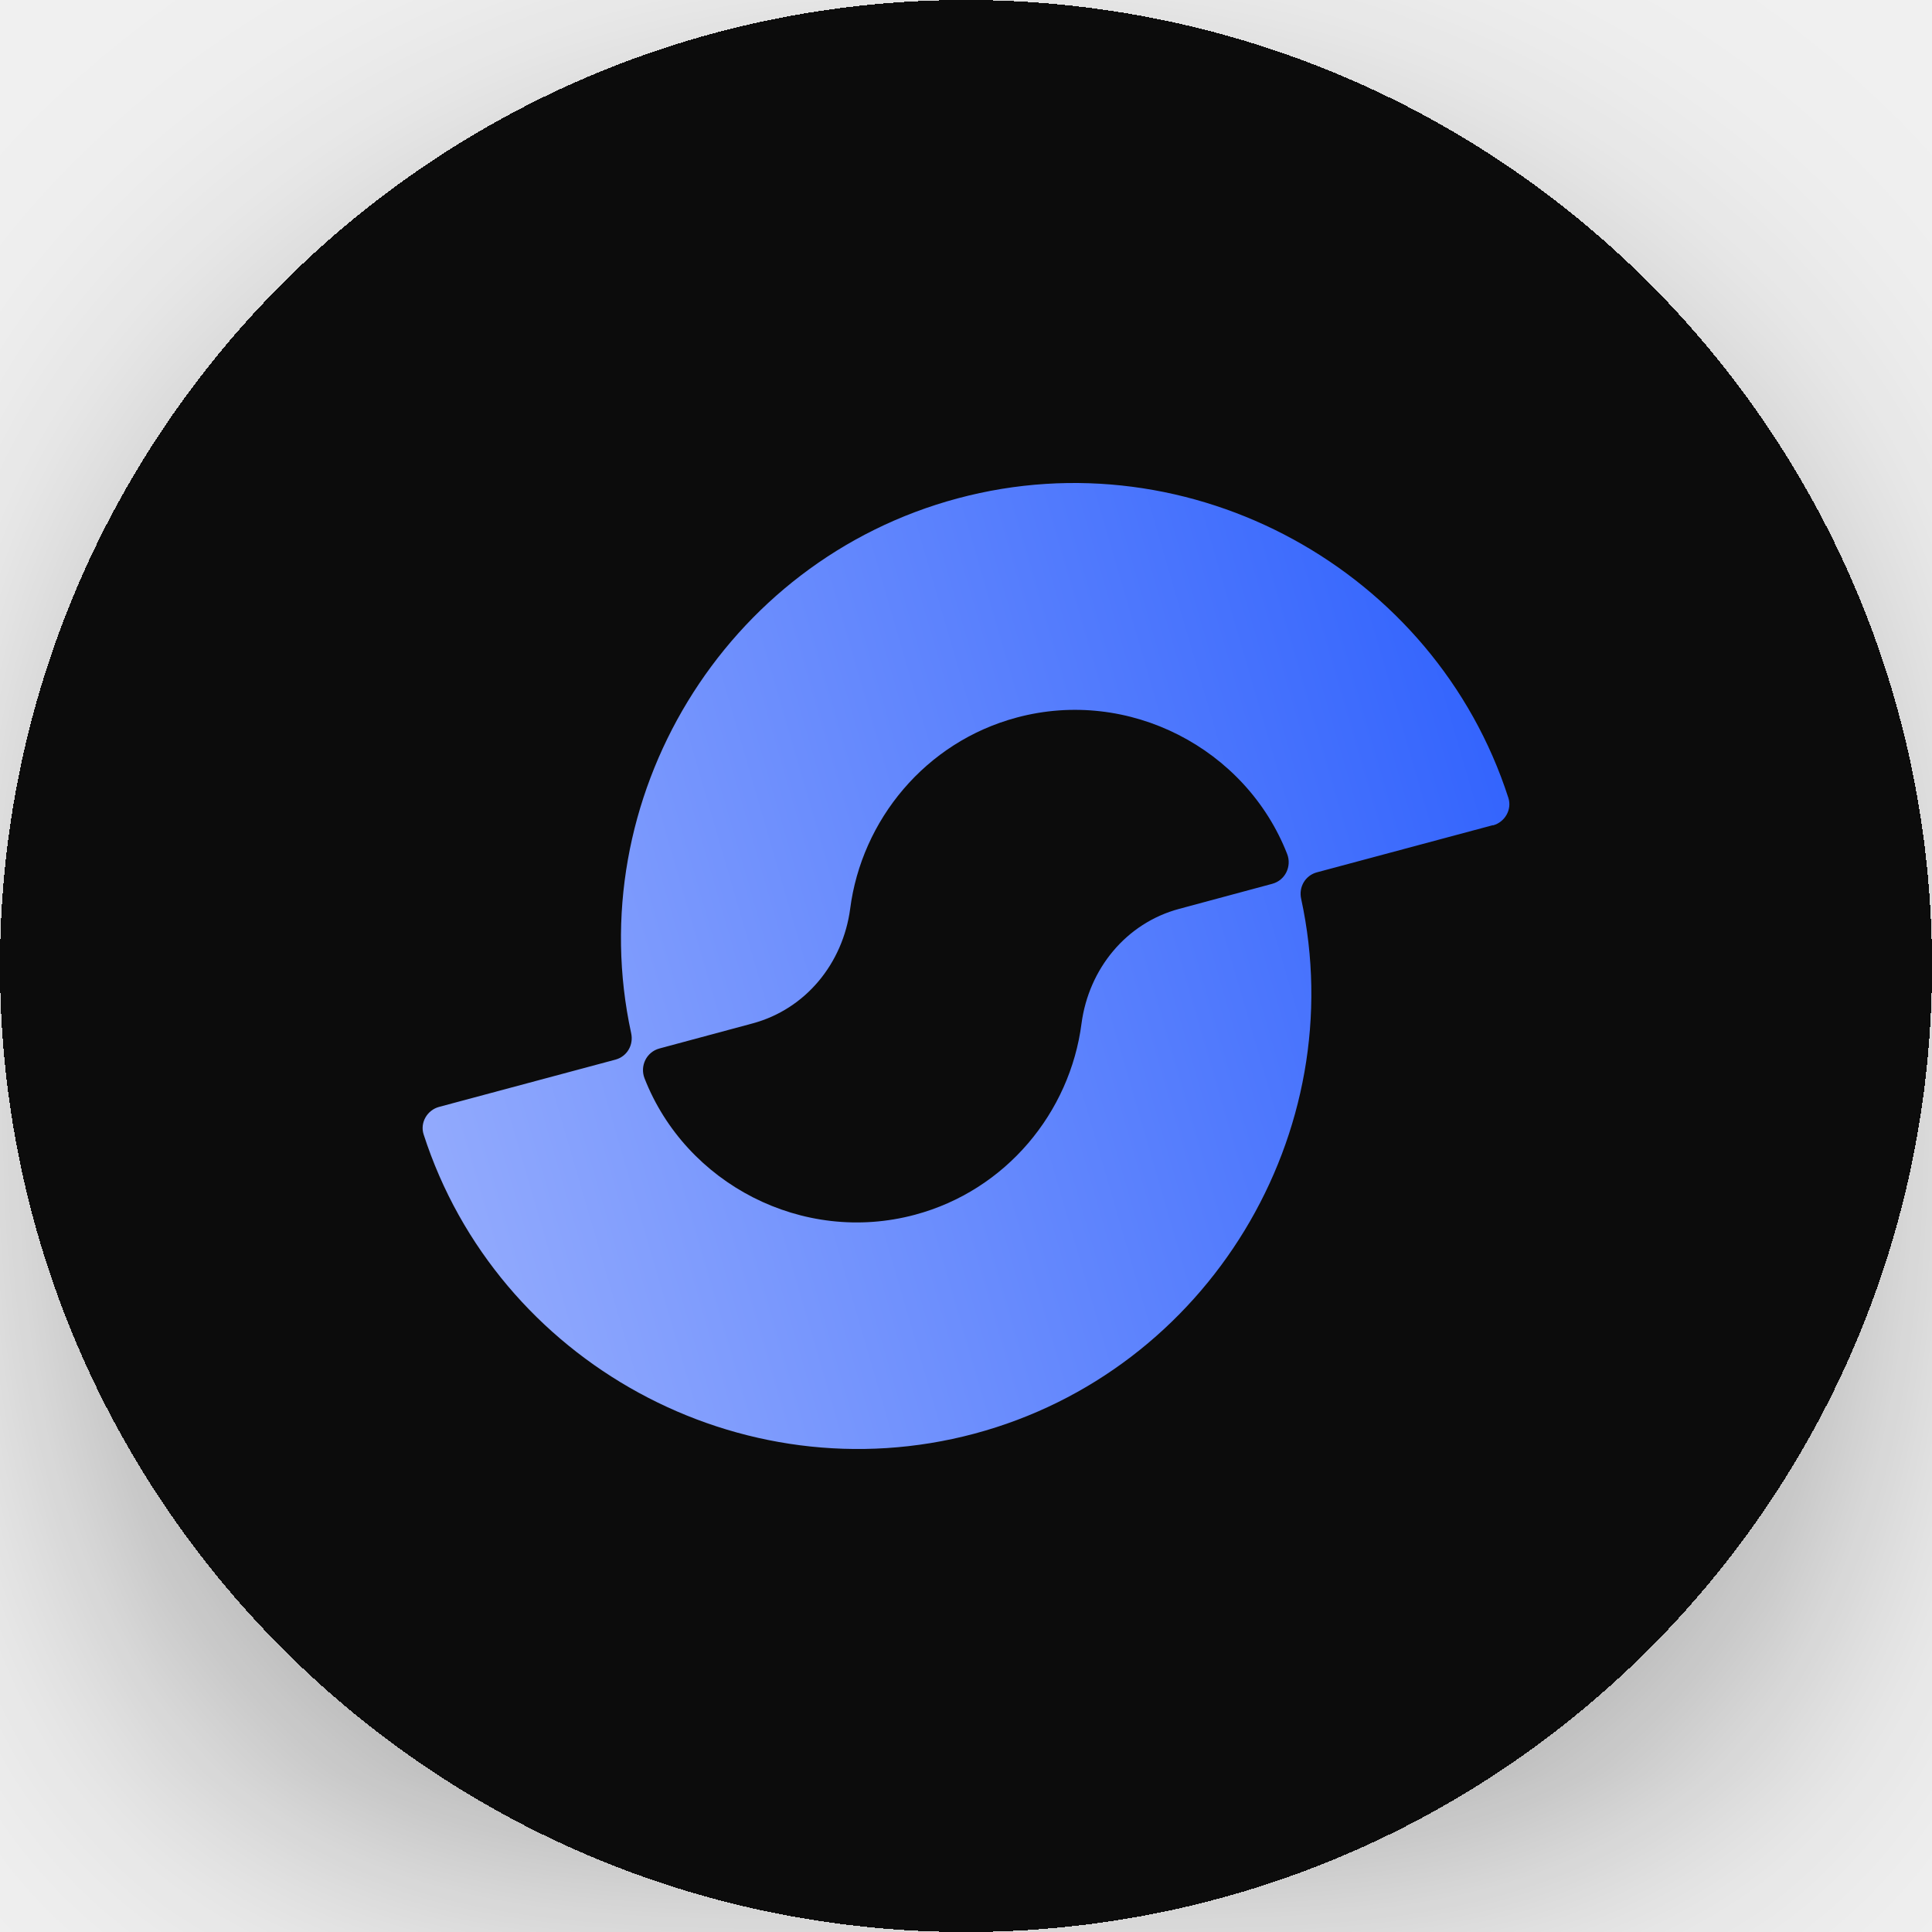
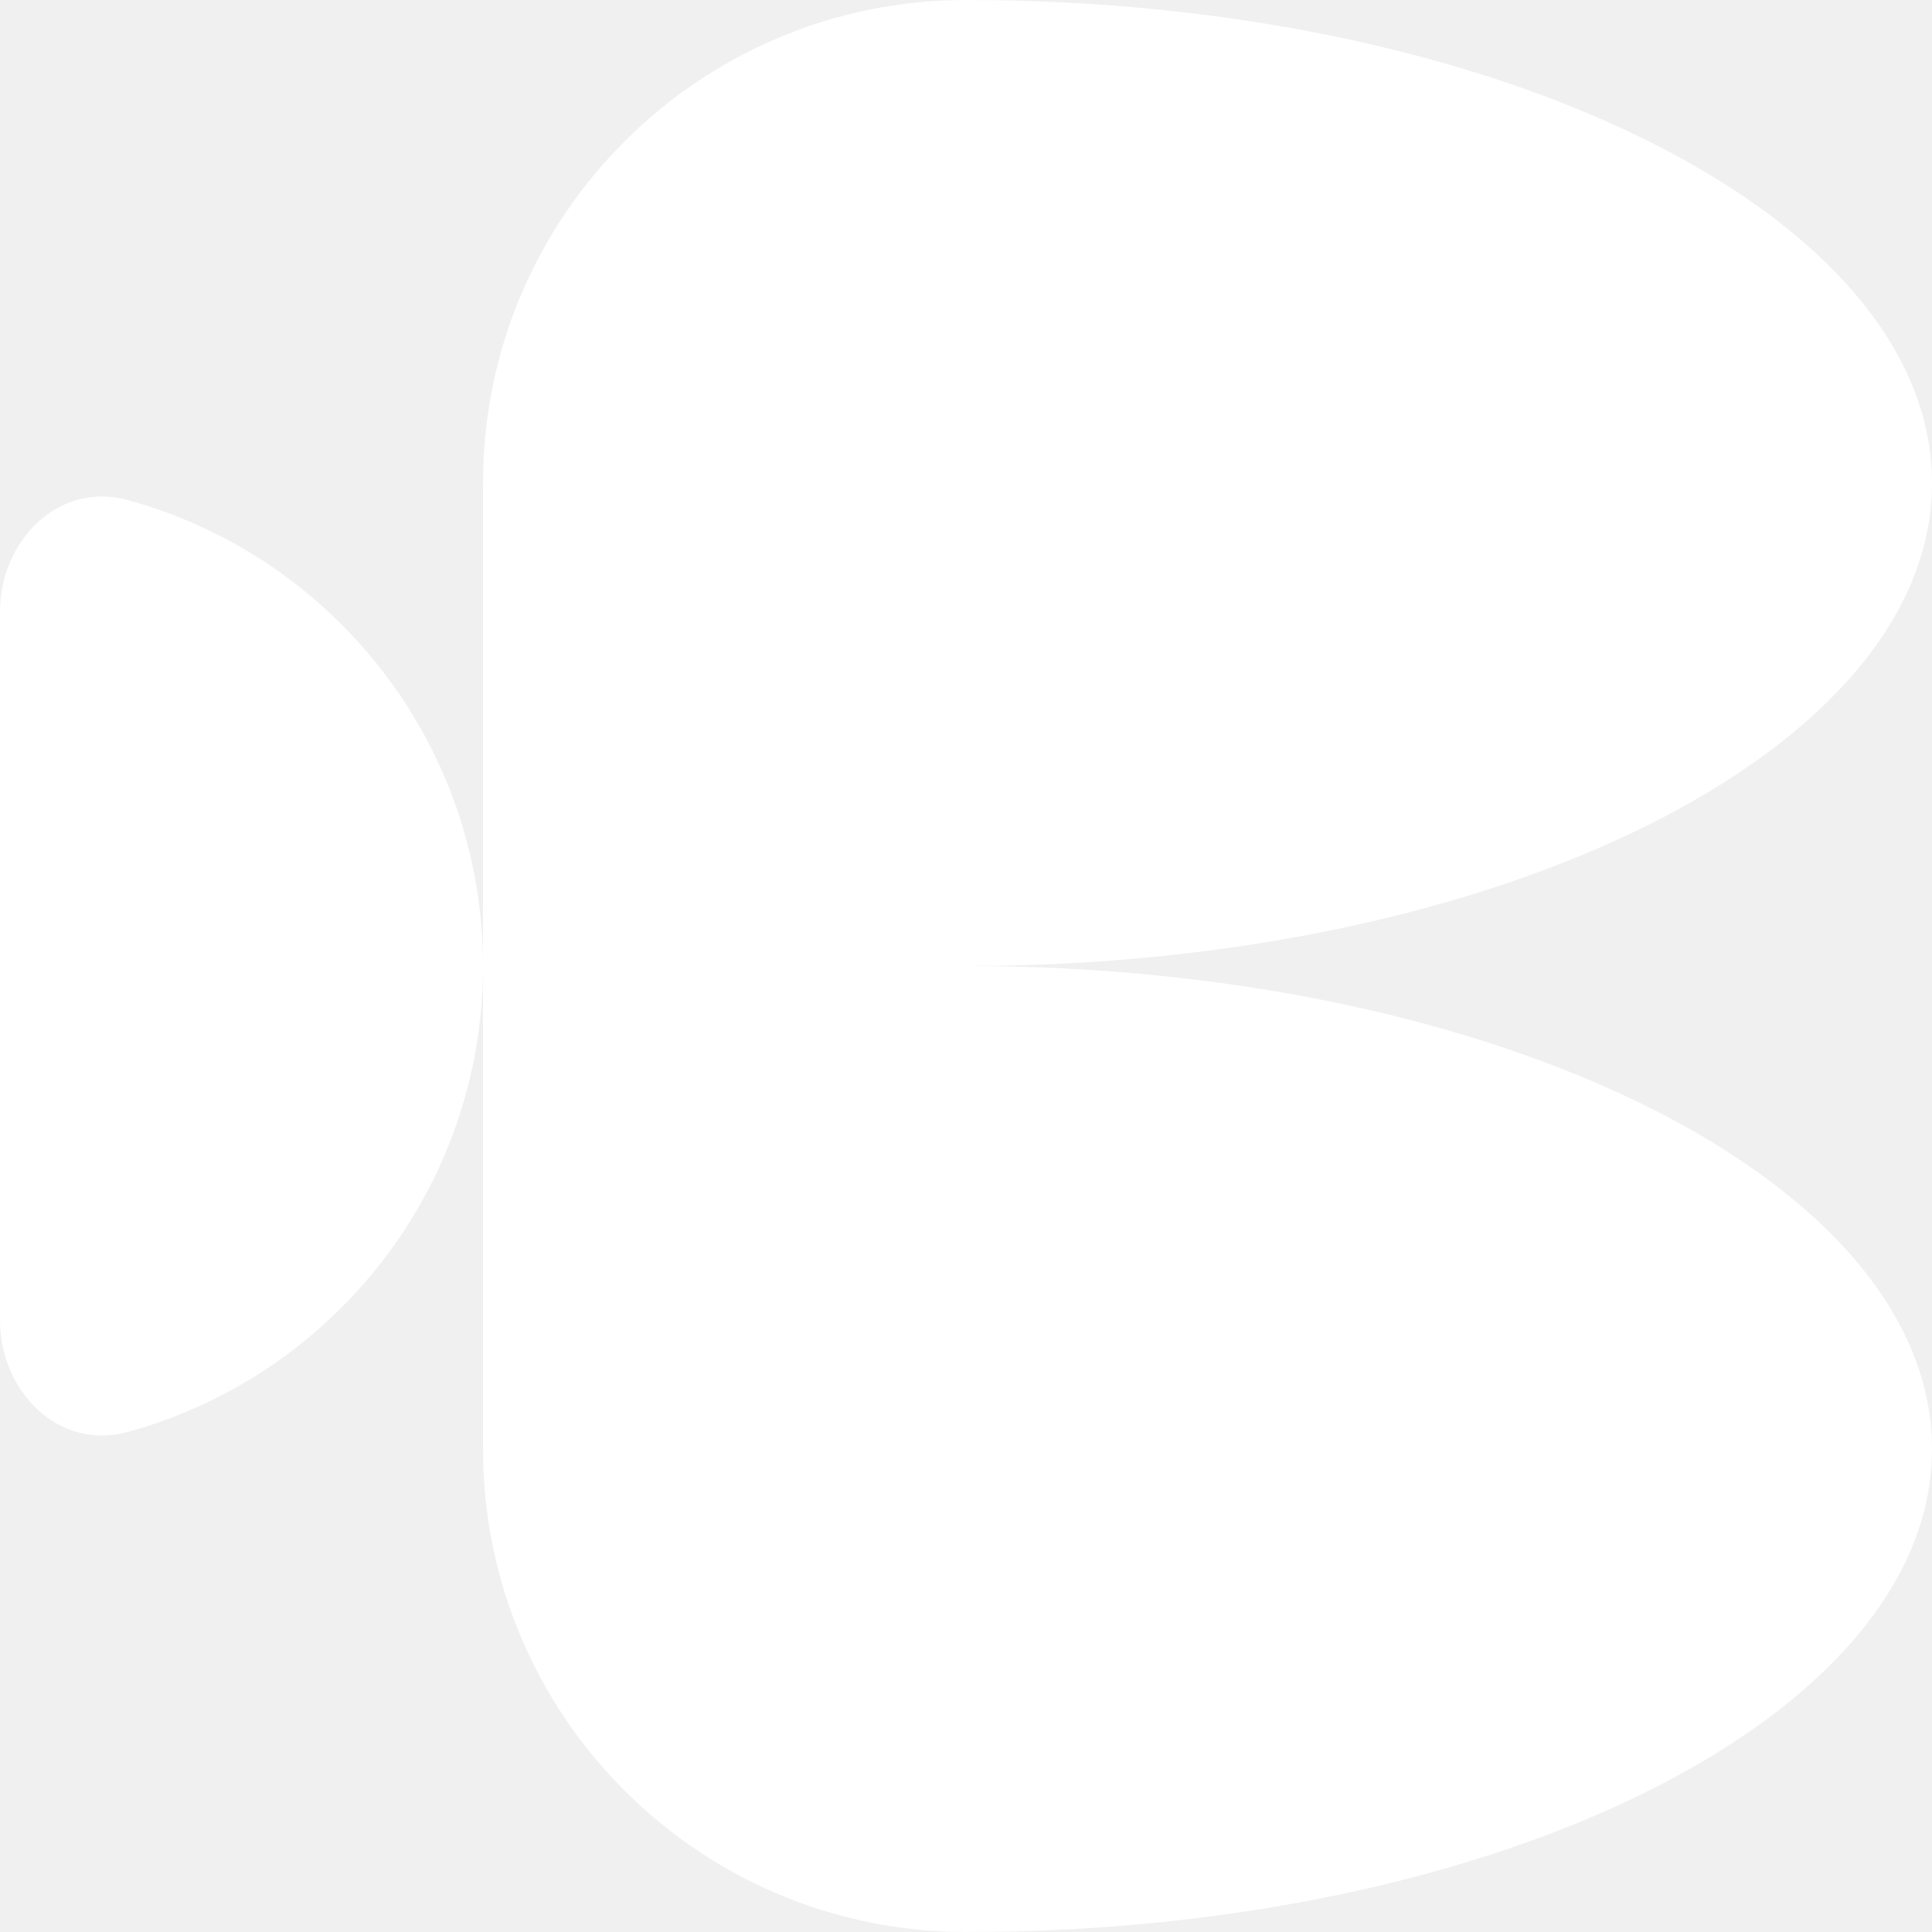
- <svg xmlns="http://www.w3.org/2000/svg" width="256" height="256" viewBox="44.5 28.5 256 256">
-   <g filter="url(#filter0_d_264_1383)">
-     <rect x="44.5" y="28.5" width="256" height="256" rx="128" fill="#0C0C0C" shape-rendering="crispEdges" />
-     <path d="M242.302 137.874C243.902 137.454 244.871 135.772 244.365 134.216C234.637 104.073 202.379 86.247 171.426 94.529C140.431 102.811 121.396 134.385 128.134 165.411C128.471 166.967 127.587 168.48 126.071 168.901L102.698 175.165C101.098 175.585 100.129 177.267 100.635 178.822C110.363 208.966 142.621 226.75 173.616 218.468C204.611 210.185 223.646 178.57 216.908 147.586C216.571 146.03 217.455 144.517 218.971 144.096L242.344 137.832L242.302 137.874ZM200.737 148.931C193.704 150.823 188.777 156.877 187.808 164.108C186.292 175.88 177.827 186.222 165.741 189.459C150.875 193.453 135.378 185.381 129.903 171.381C129.271 169.742 130.156 167.892 131.882 167.429L144.221 164.108C151.254 162.216 156.181 156.162 157.15 148.931C158.666 137.159 167.131 126.817 179.217 123.58C194.083 119.586 209.58 127.658 215.055 141.658C215.687 143.297 214.802 145.147 213.076 145.61L200.737 148.931Z" fill="url(#paint0_linear_264_1383)" />
-   </g>
-   <defs>
-     <filter id="filter0_d_264_1383" x="0" y="0" width="345" height="345" filterUnits="userSpaceOnUse" color-interpolation-filters="sRGB">
-       <feFlood flood-opacity="0" result="BackgroundImageFix" />
-       <feColorMatrix in="SourceAlpha" type="matrix" values="0 0 0 0 0 0 0 0 0 0 0 0 0 0 0 0 0 0 127 0" result="hardAlpha" />
-       <feOffset dy="16" />
-       <feGaussianBlur stdDeviation="22.25" />
-       <feComposite in2="hardAlpha" operator="out" />
-       <feColorMatrix type="matrix" values="0 0 0 0 0 0 0 0 0 0 0 0 0 0 0 0 0 0 0.3 0" />
-       <feBlend mode="normal" in2="BackgroundImageFix" result="effect1_dropShadow_264_1383" />
-       <feBlend mode="normal" in="SourceGraphic" in2="effect1_dropShadow_264_1383" result="shape" />
-     </filter>
-     <linearGradient id="paint0_linear_264_1383" x1="70.734" y1="186.054" x2="258.171" y2="131.482" gradientUnits="userSpaceOnUse">
-       <stop stop-color="#A5B8FD" />
-       <stop offset="1" stop-color="#2B5EFD" />
-     </linearGradient>
-   </defs>
+ <svg xmlns="http://www.w3.org/2000/svg" width="134" height="134" viewBox="0 0 134 134" fill="none">
+   <path d="M33.5 33.5C33.5 14.998 48.498 0 67 0C104.003 0 134 14.998 134 33.5C134 52.002 104.003 67 67 67C104.003 67 134 81.999 134 100.5C134 119.002 104.003 134 67 134C48.498 134 33.5 119.002 33.5 100.5V67V33.5Z" fill="white" />
+   <path d="M33.5 67C33.5 82.445 23.048 95.449 8.831 99.324C4.071 100.621 0 96.5 0 91.567L0 42.433C0 37.5 4.071 33.379 8.831 34.676C23.048 38.551 33.5 51.555 33.5 67Z" fill="white" />
</svg>
